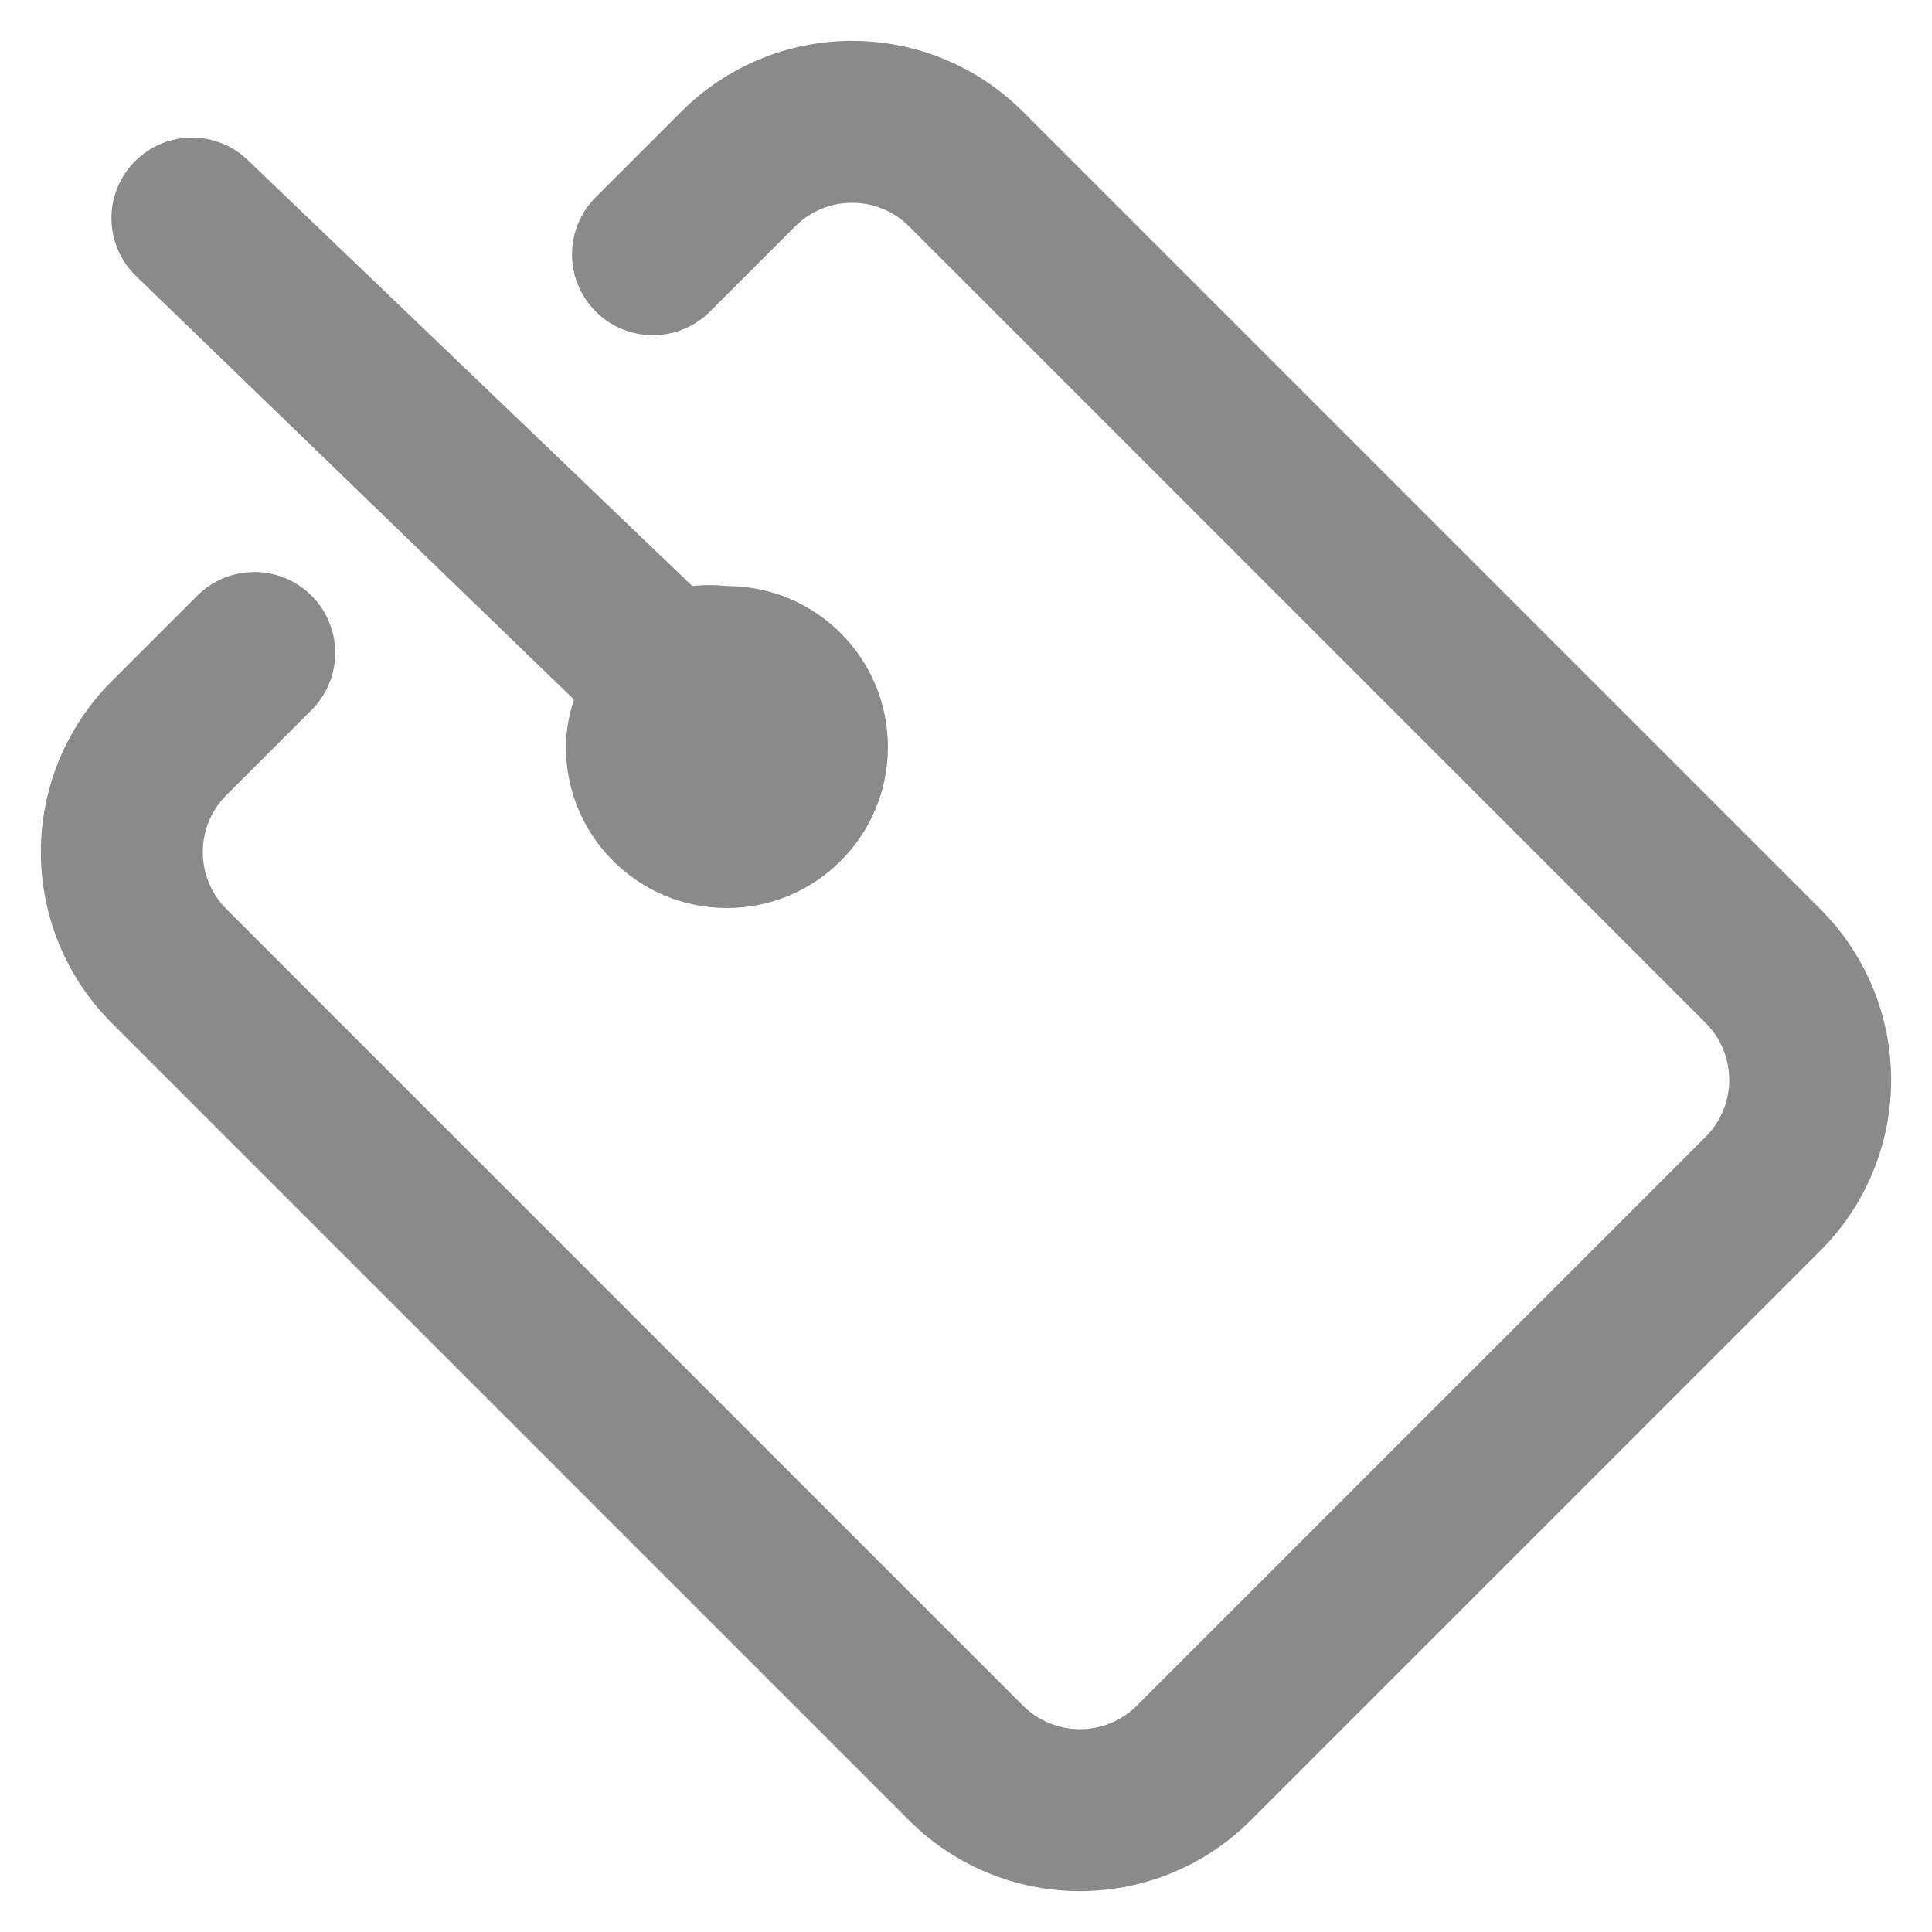
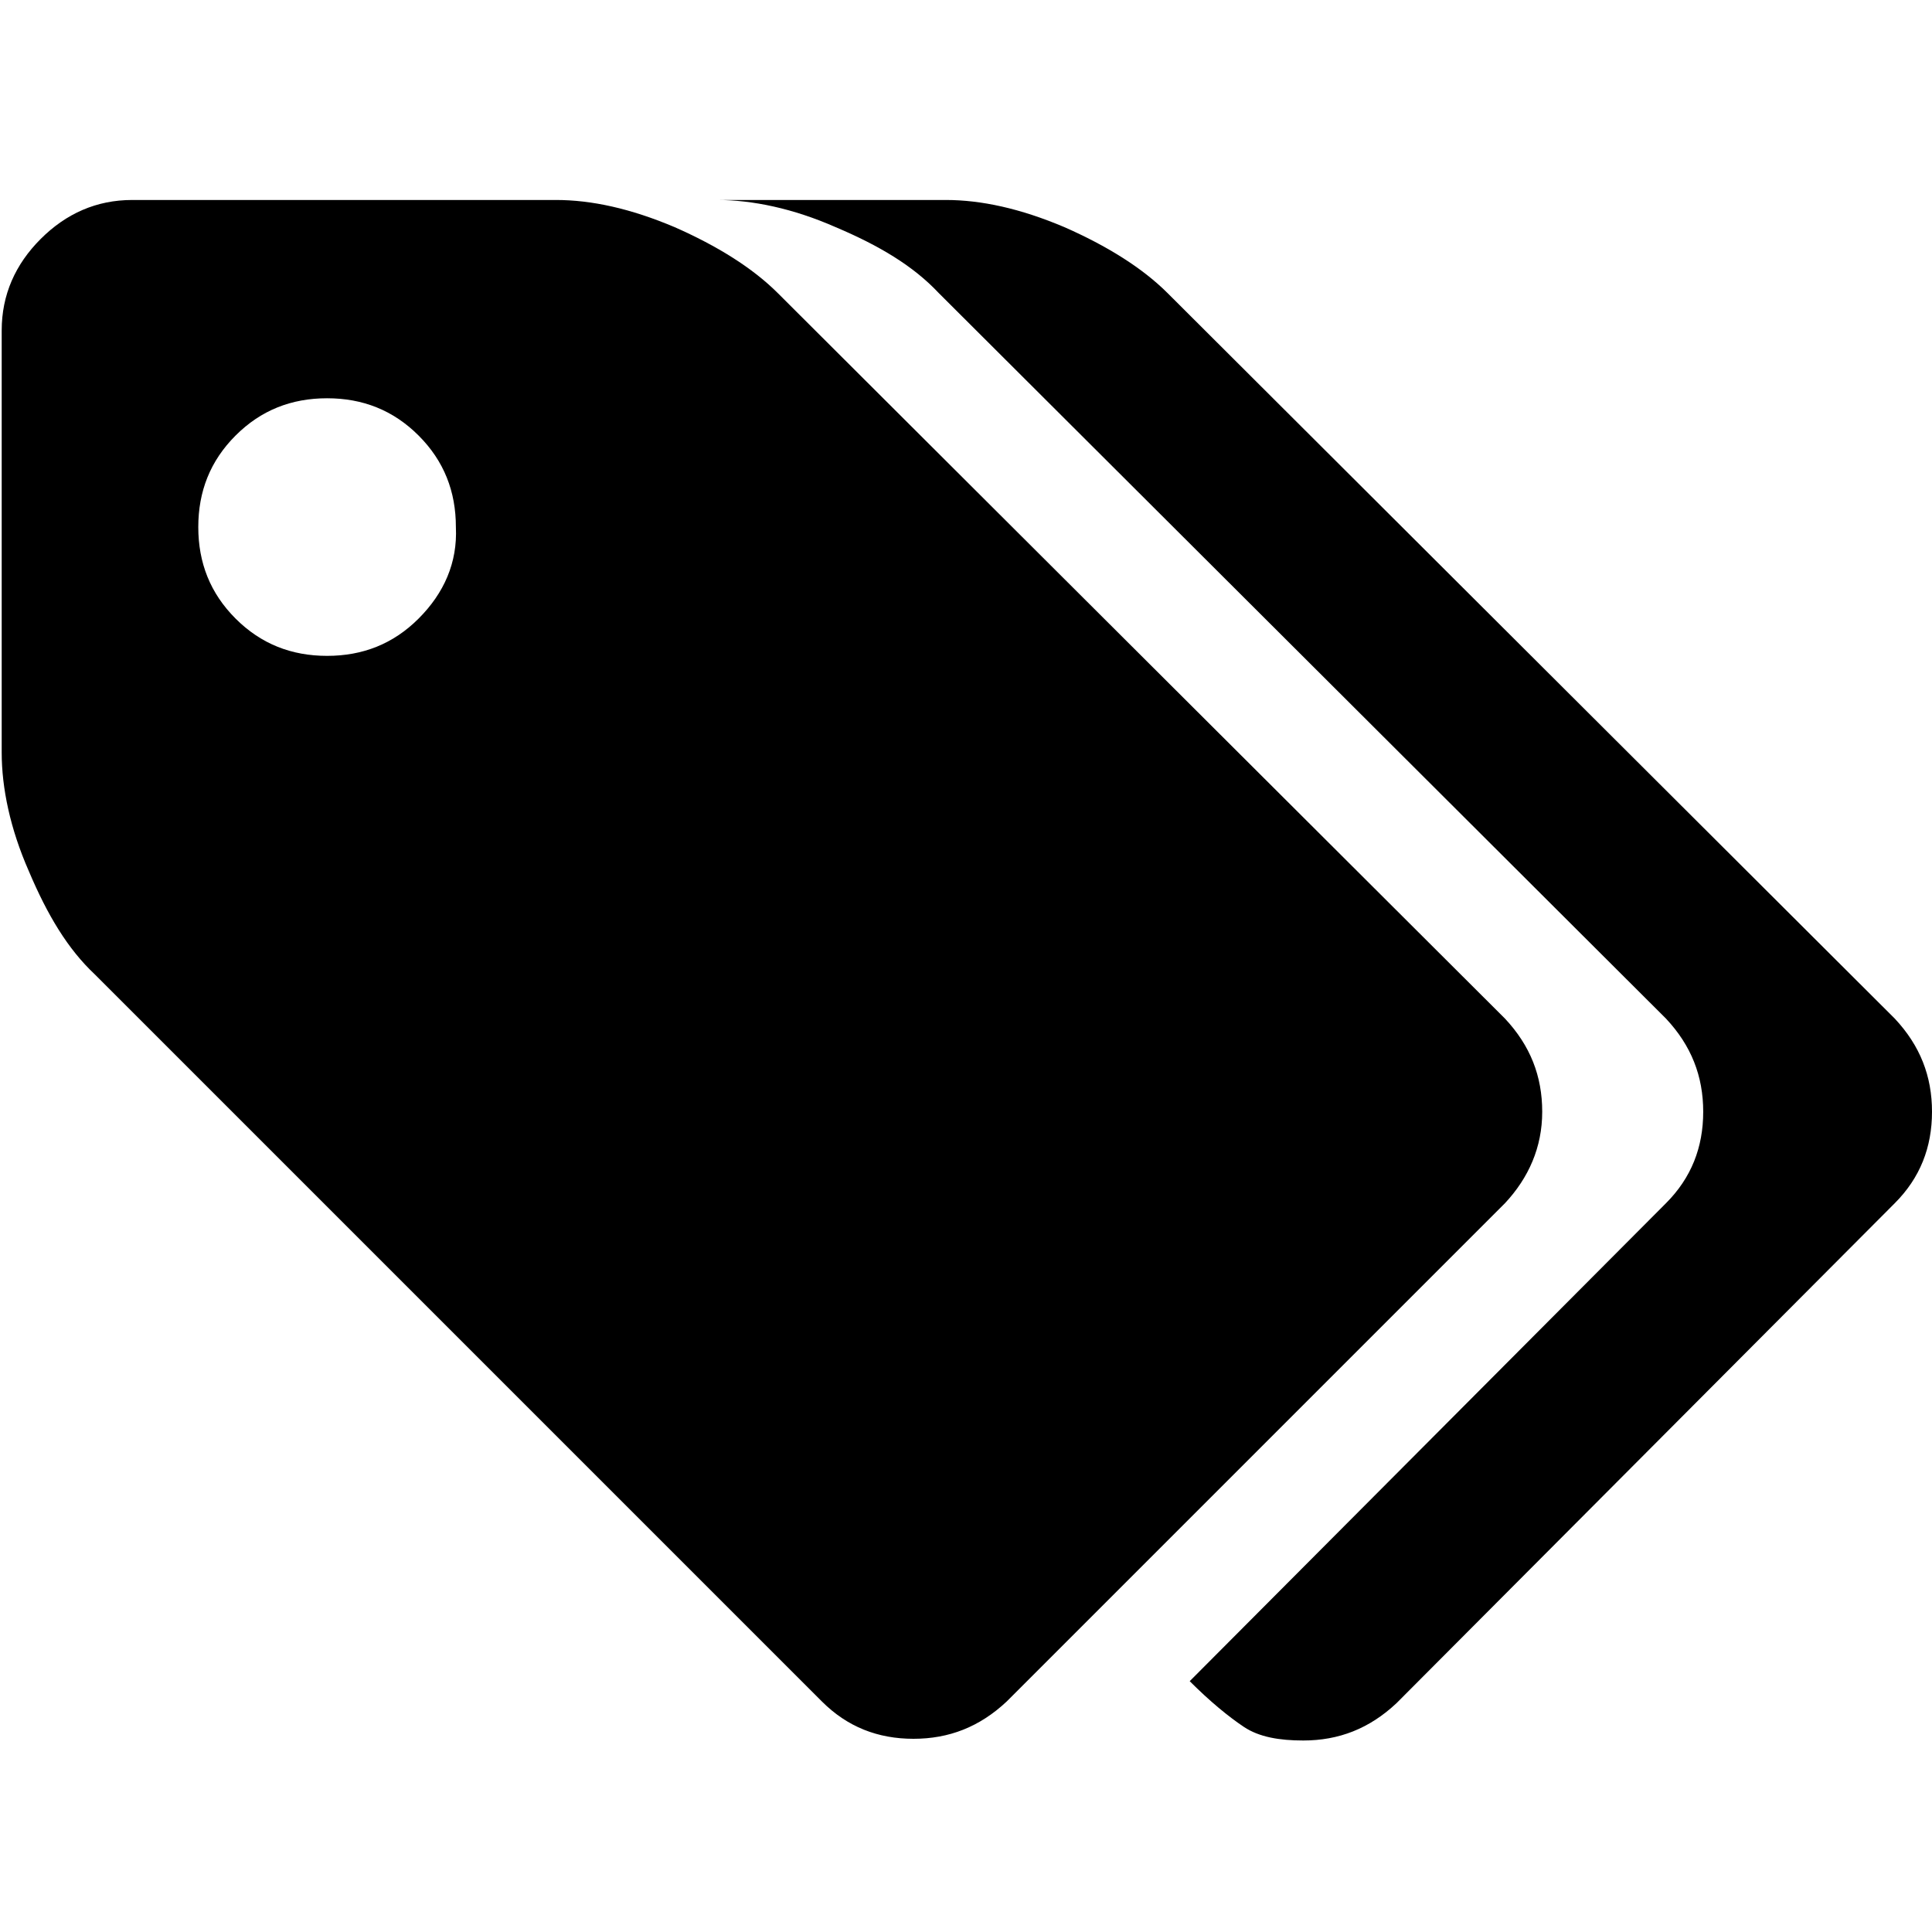
- <svg xmlns="http://www.w3.org/2000/svg" t="1583419282526" class="icon" viewBox="0 0 1024 1024" version="1.1" p-id="5392" width="200" height="200">
+ <svg xmlns="http://www.w3.org/2000/svg" t="1583571530105" class="icon" viewBox="0 0 1024 1024" version="1.1" p-id="2417" width="200" height="200">
  <defs>
    <style type="text/css" />
  </defs>
-   <path d="M964.693 481.707l-422.4-422.4a128 128 0 0 0-181.333 0L315.733 104.533a42.667 42.667 0 1 0 60.587 60.587l45.227-45.227a42.667 42.667 0 0 1 60.16 0l422.4 422.4a42.667 42.667 0 0 1 0 60.16l-301.653 301.653a42.667 42.667 0 0 1-60.16 0l-422.4-422.4a42.667 42.667 0 0 1 0-60.16l45.227-45.227A42.667 42.667 0 1 0 104.533 315.733L59.307 360.96a128 128 0 0 0 0 181.333l422.4 422.4a128 128 0 0 0 181.333 0l301.653-301.653a128 128 0 0 0 0-181.333z" p-id="5393" fill="#8a8a8a" />
-   <path d="M304.213 370.773a81.92 81.92 0 0 0-4.267 25.173 85.333 85.333 0 1 0 85.333-85.333 85.333 85.333 0 0 0-18.347 0L131.84 85.333a42.667 42.667 0 0 0-60.16 0 42.667 42.667 0 0 0 0 60.587z" p-id="5394" fill="#8a8a8a" />
+   <path d="M817.404 589.249c0-18.863-6.288-35.032-19.761-49.404L412.295 155.396c-13.474-13.474-32.337-25.151-54.793-35.032-23.354-9.881-44.014-14.372-62.877-14.372L70.063 105.993c-18.863 0-35.032 7.186-48.505 20.66-13.474 13.474-20.66 29.642-20.66 48.505l0 223.663c0 18.863 4.491 40.421 14.372 62.877 9.881 23.354 20.66 41.319 35.032 54.793l385.347 385.347c13.474 13.474 29.642 19.761 48.505 19.761 18.863 0 35.032-6.288 49.404-19.761L797.642 637.754C810.218 624.281 817.404 608.112 817.404 589.249L817.404 589.249zM221.867 327.86c-13.474 13.474-29.642 19.761-48.505 19.761-18.863 0-35.032-6.288-48.505-19.761-13.474-13.474-19.761-29.642-19.761-48.505 0-18.863 6.288-35.032 19.761-48.505 13.474-13.474 29.642-19.761 48.505-19.761 18.863 0 35.032 6.288 48.505 19.761 13.474 13.474 19.761 29.642 19.761 48.505C242.526 298.218 235.34 314.386 221.867 327.86L221.867 327.86zM1004.239 539.846 618.891 155.396c-13.474-13.474-32.337-25.151-54.793-35.032-23.354-9.881-44.014-14.372-62.877-14.372L379.958 105.993c18.863 0 40.421 4.491 62.877 14.372 23.354 9.881 41.319 20.66 54.793 35.032l385.347 384.449c13.474 14.372 19.761 30.54 19.761 49.404 0 18.863-6.288 35.032-19.761 48.505L630.568 891.06c10.779 10.779 20.66 18.863 28.744 24.253 8.084 5.389 18.863 7.186 31.439 7.186 18.863 0 35.032-6.288 49.404-19.761L1004.239 637.754c13.474-13.474 19.761-29.642 19.761-48.505C1024 570.386 1017.712 554.218 1004.239 539.846L1004.239 539.846zM1004.239 539.846" p-id="2418" />
</svg>
